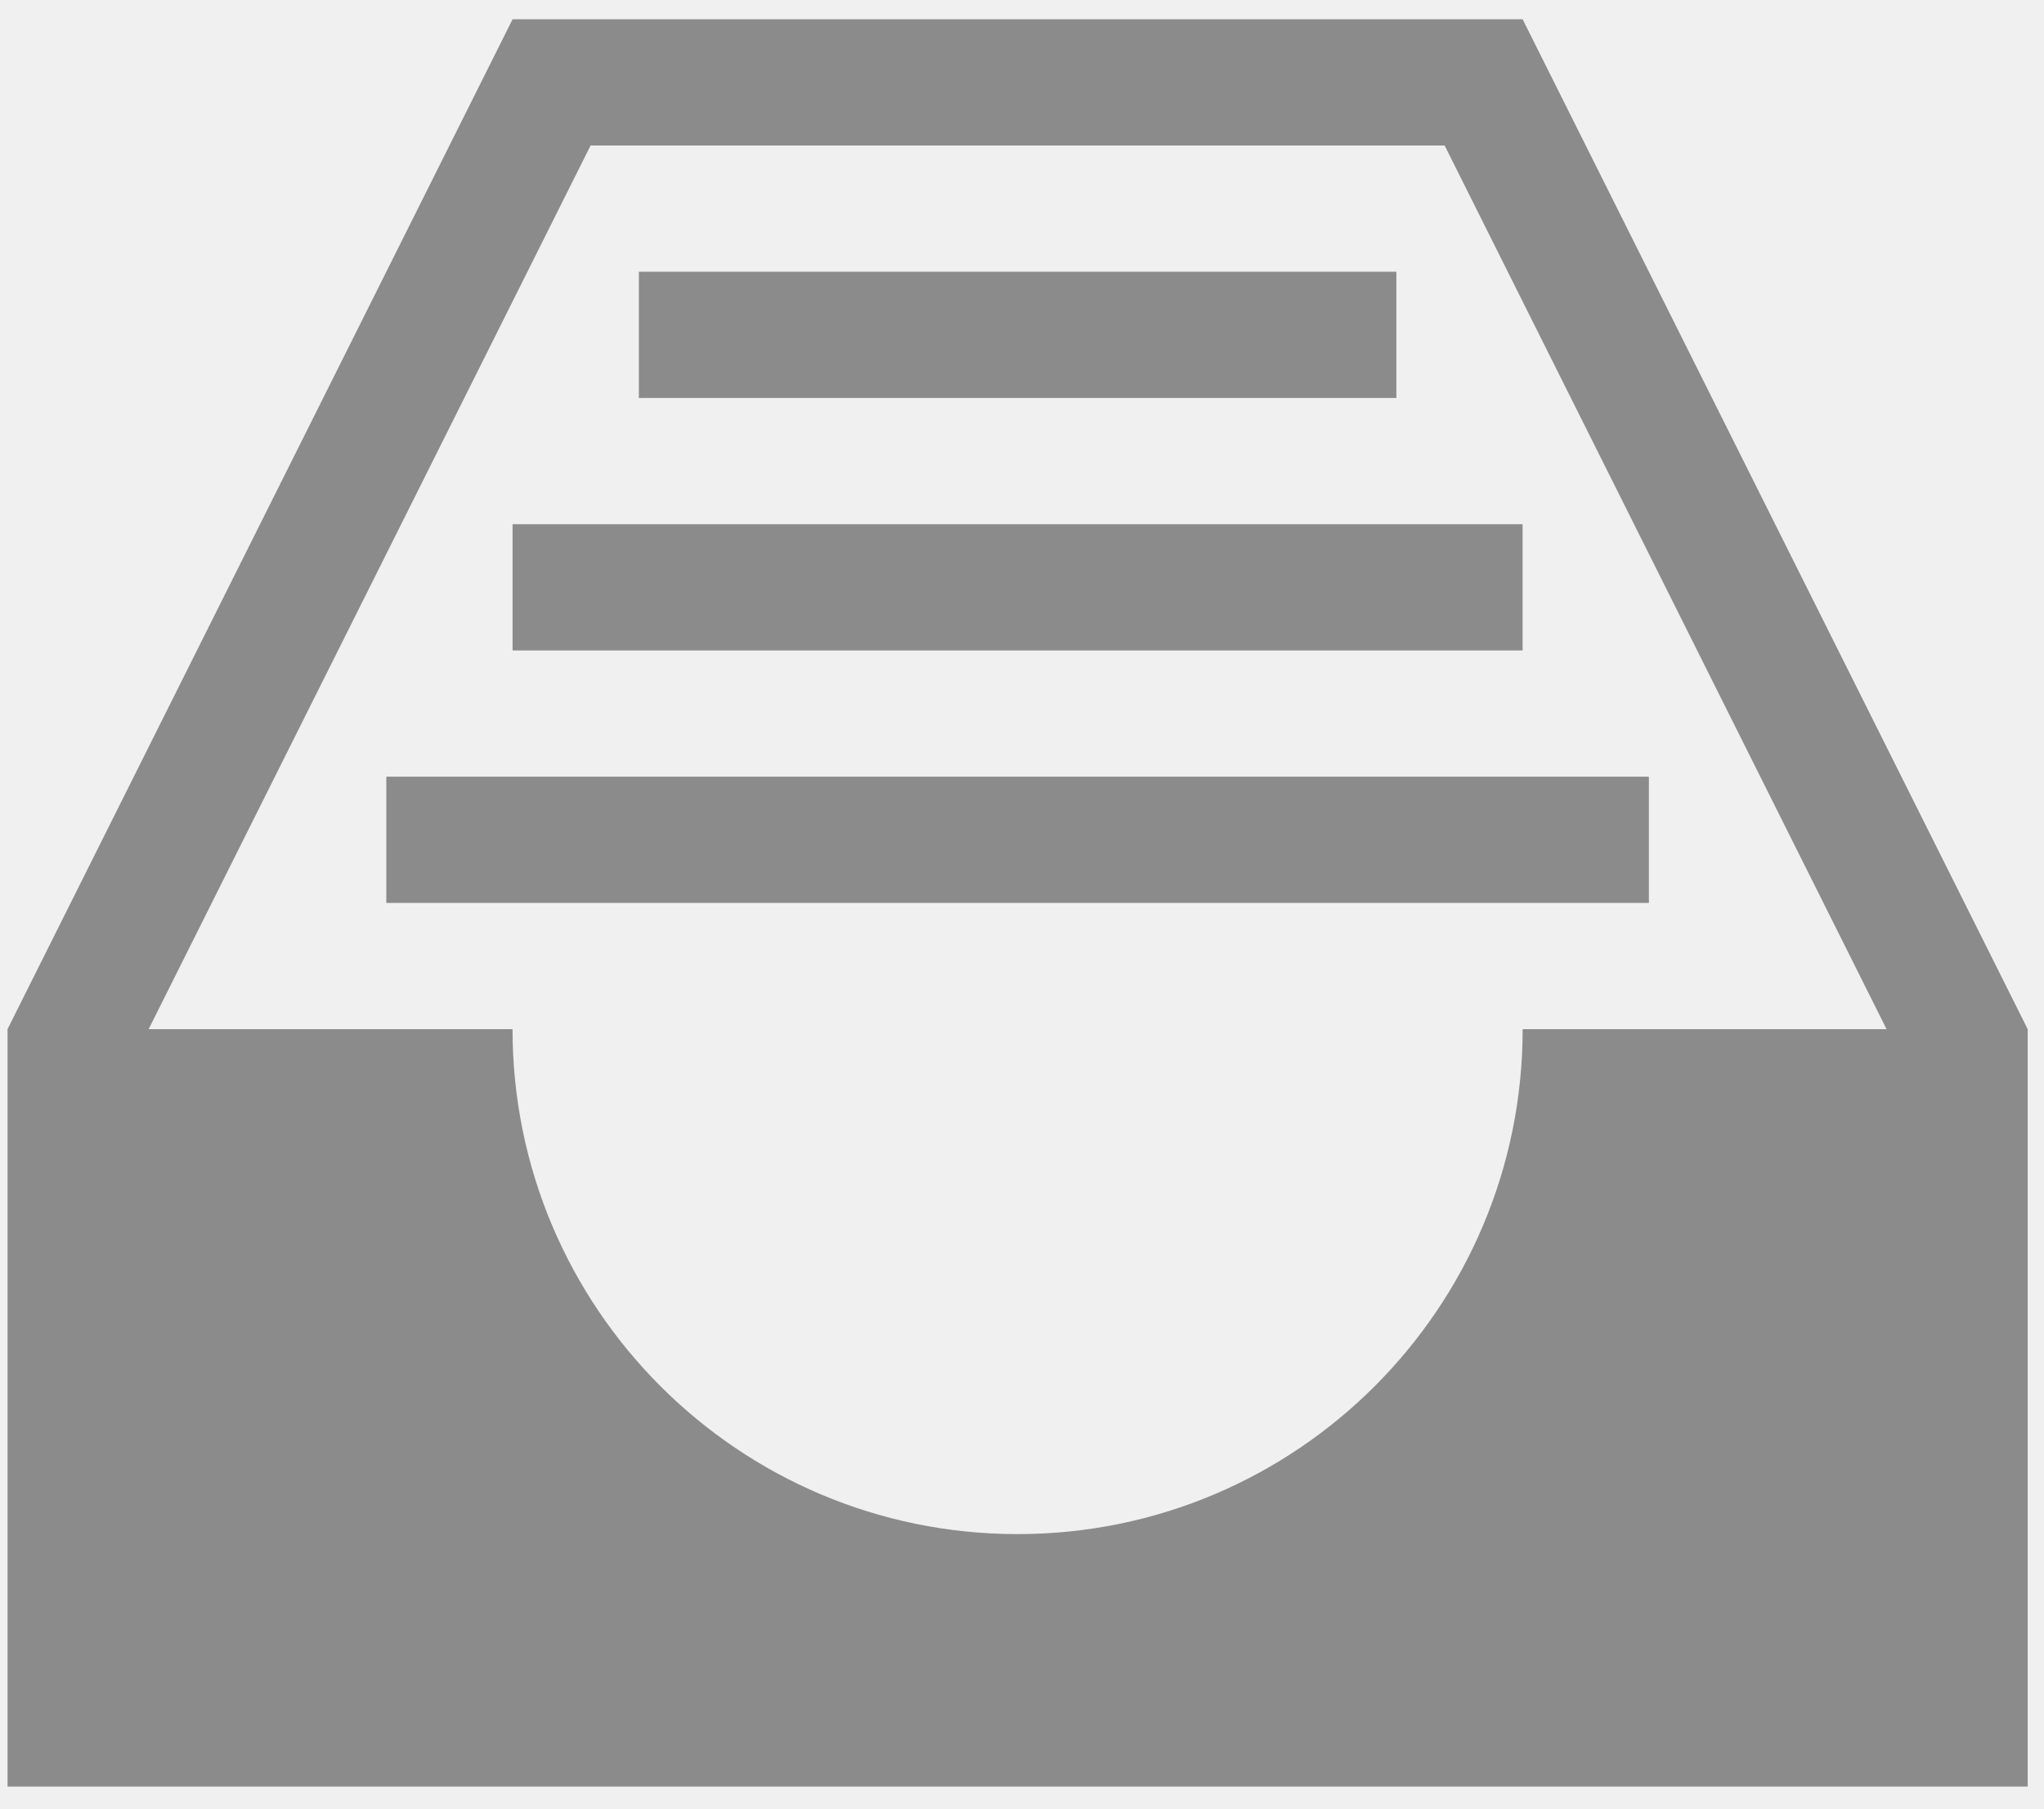
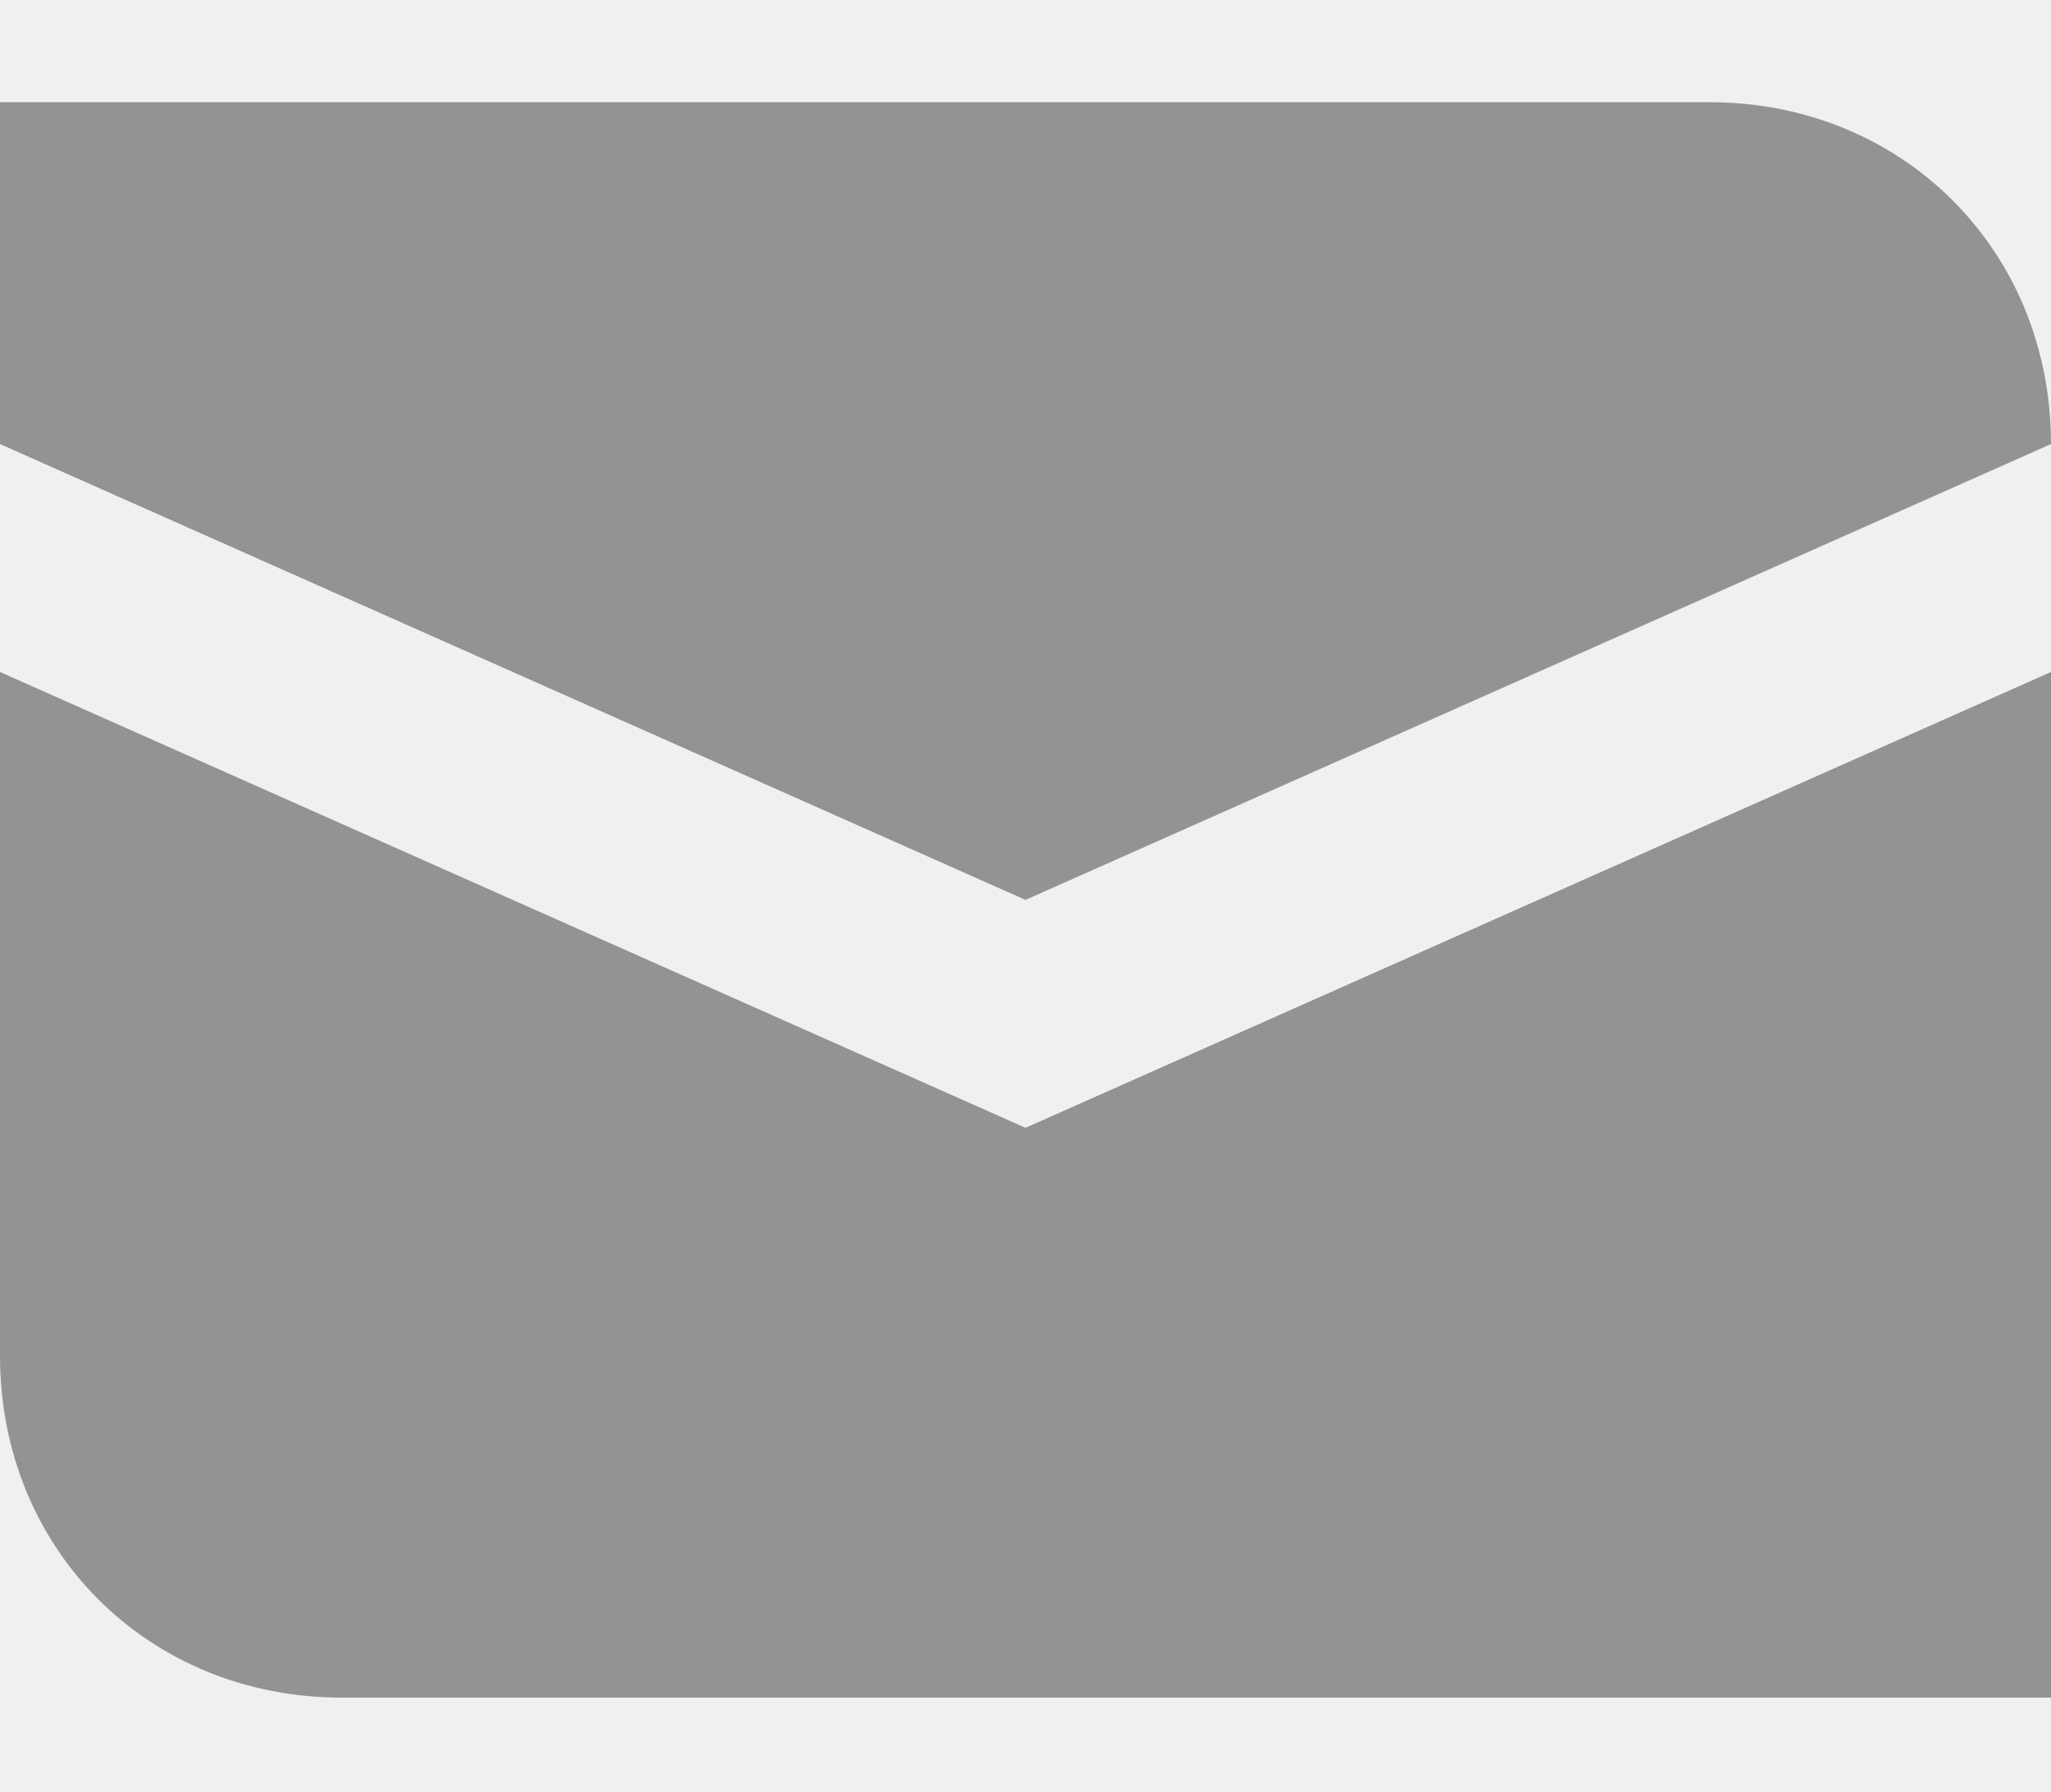
- <svg xmlns="http://www.w3.org/2000/svg" width="87px" height="77px" viewBox="0 0 87 77" version="1.1">
-   <defs />
-   <g id="Page-1" stroke="none" stroke-width="1" fill="none" fill-rule="evenodd" opacity="0.82">
-     <g id="About---Desktop-Copy" transform="translate(-143, -849)">
-       <g id="Page-1" transform="translate(143, 849.5)">
-         <path d="M80.298,43.313 L61.488,5.694 L25.138,5.694 L6.328,43.313 L21.816,43.313 C21.816,55.184 31.442,64.809 43.313,64.809 C55.184,64.809 64.809,55.184 64.809,43.313 L80.298,43.313 Z M86.306,43.313 L86.306,75.558 L0.32,75.558 L0.32,43.313 L21.816,0.32 L64.809,0.32 L86.306,43.313 Z M16.442,37.939 L70.184,37.939 L70.184,32.565 L16.442,32.565 L16.442,37.939 Z M21.816,27.191 L64.809,27.191 L64.809,21.816 L21.816,21.816 L21.816,27.191 Z M27.191,16.442 L59.435,16.442 L59.435,11.068 L27.191,11.068 L27.191,16.442 Z" id="Fill-1" fill="#FFFFFF" />
-         <path d="M80.298,43.313 L61.488,5.694 L25.138,5.694 L6.328,43.313 L21.816,43.313 C21.816,55.184 31.442,64.809 43.313,64.809 C55.184,64.809 64.809,55.184 64.809,43.313 L80.298,43.313 L80.298,43.313 Z M86.306,43.313 L86.306,75.558 L0.32,75.558 L0.32,43.313 L21.816,0.32 L64.809,0.32 L86.306,43.313 L86.306,43.313 Z M16.442,37.939 L70.184,37.939 L70.184,32.565 L16.442,32.565 L16.442,37.939 Z M21.816,27.191 L64.809,27.191 L64.809,21.816 L21.816,21.816 L21.816,27.191 Z M27.191,16.442 L59.435,16.442 L59.435,11.068 L27.191,11.068 L27.191,16.442 Z" id="Stroke-3" fill="#757575" />
-       </g>
-     </g>
+ <svg xmlns="http://www.w3.org/2000/svg" version="1.1" id="Layer_1" x="0px" y="0px" viewBox="0 0 87 76" enable-background="new 0 0 24 24" xml:space="preserve" width="87" height="76">
+   <defs id="defs11" />
+   <g id="g3" transform="matrix(4.833333,0,0,4.833333,-14.5,-24.66667)" style="fill:#939393;stroke:none;fill-opacity:1">
+     <path d="M 21,9 C 21,7.3 19.7,6 18,6 l -15,0 0,3 9,4 9,-4 z" id="path5" style="fill:#939393;stroke:none;fill-opacity:1" />
+     <path d="m 3,11 0,6 c 0,1.7 1.3,3 3,3 l 15,0 0,-9 -9,4 -9,-4 z" id="path7" style="fill:#939393;stroke:none;fill-opacity:1" />
  </g>
</svg>
